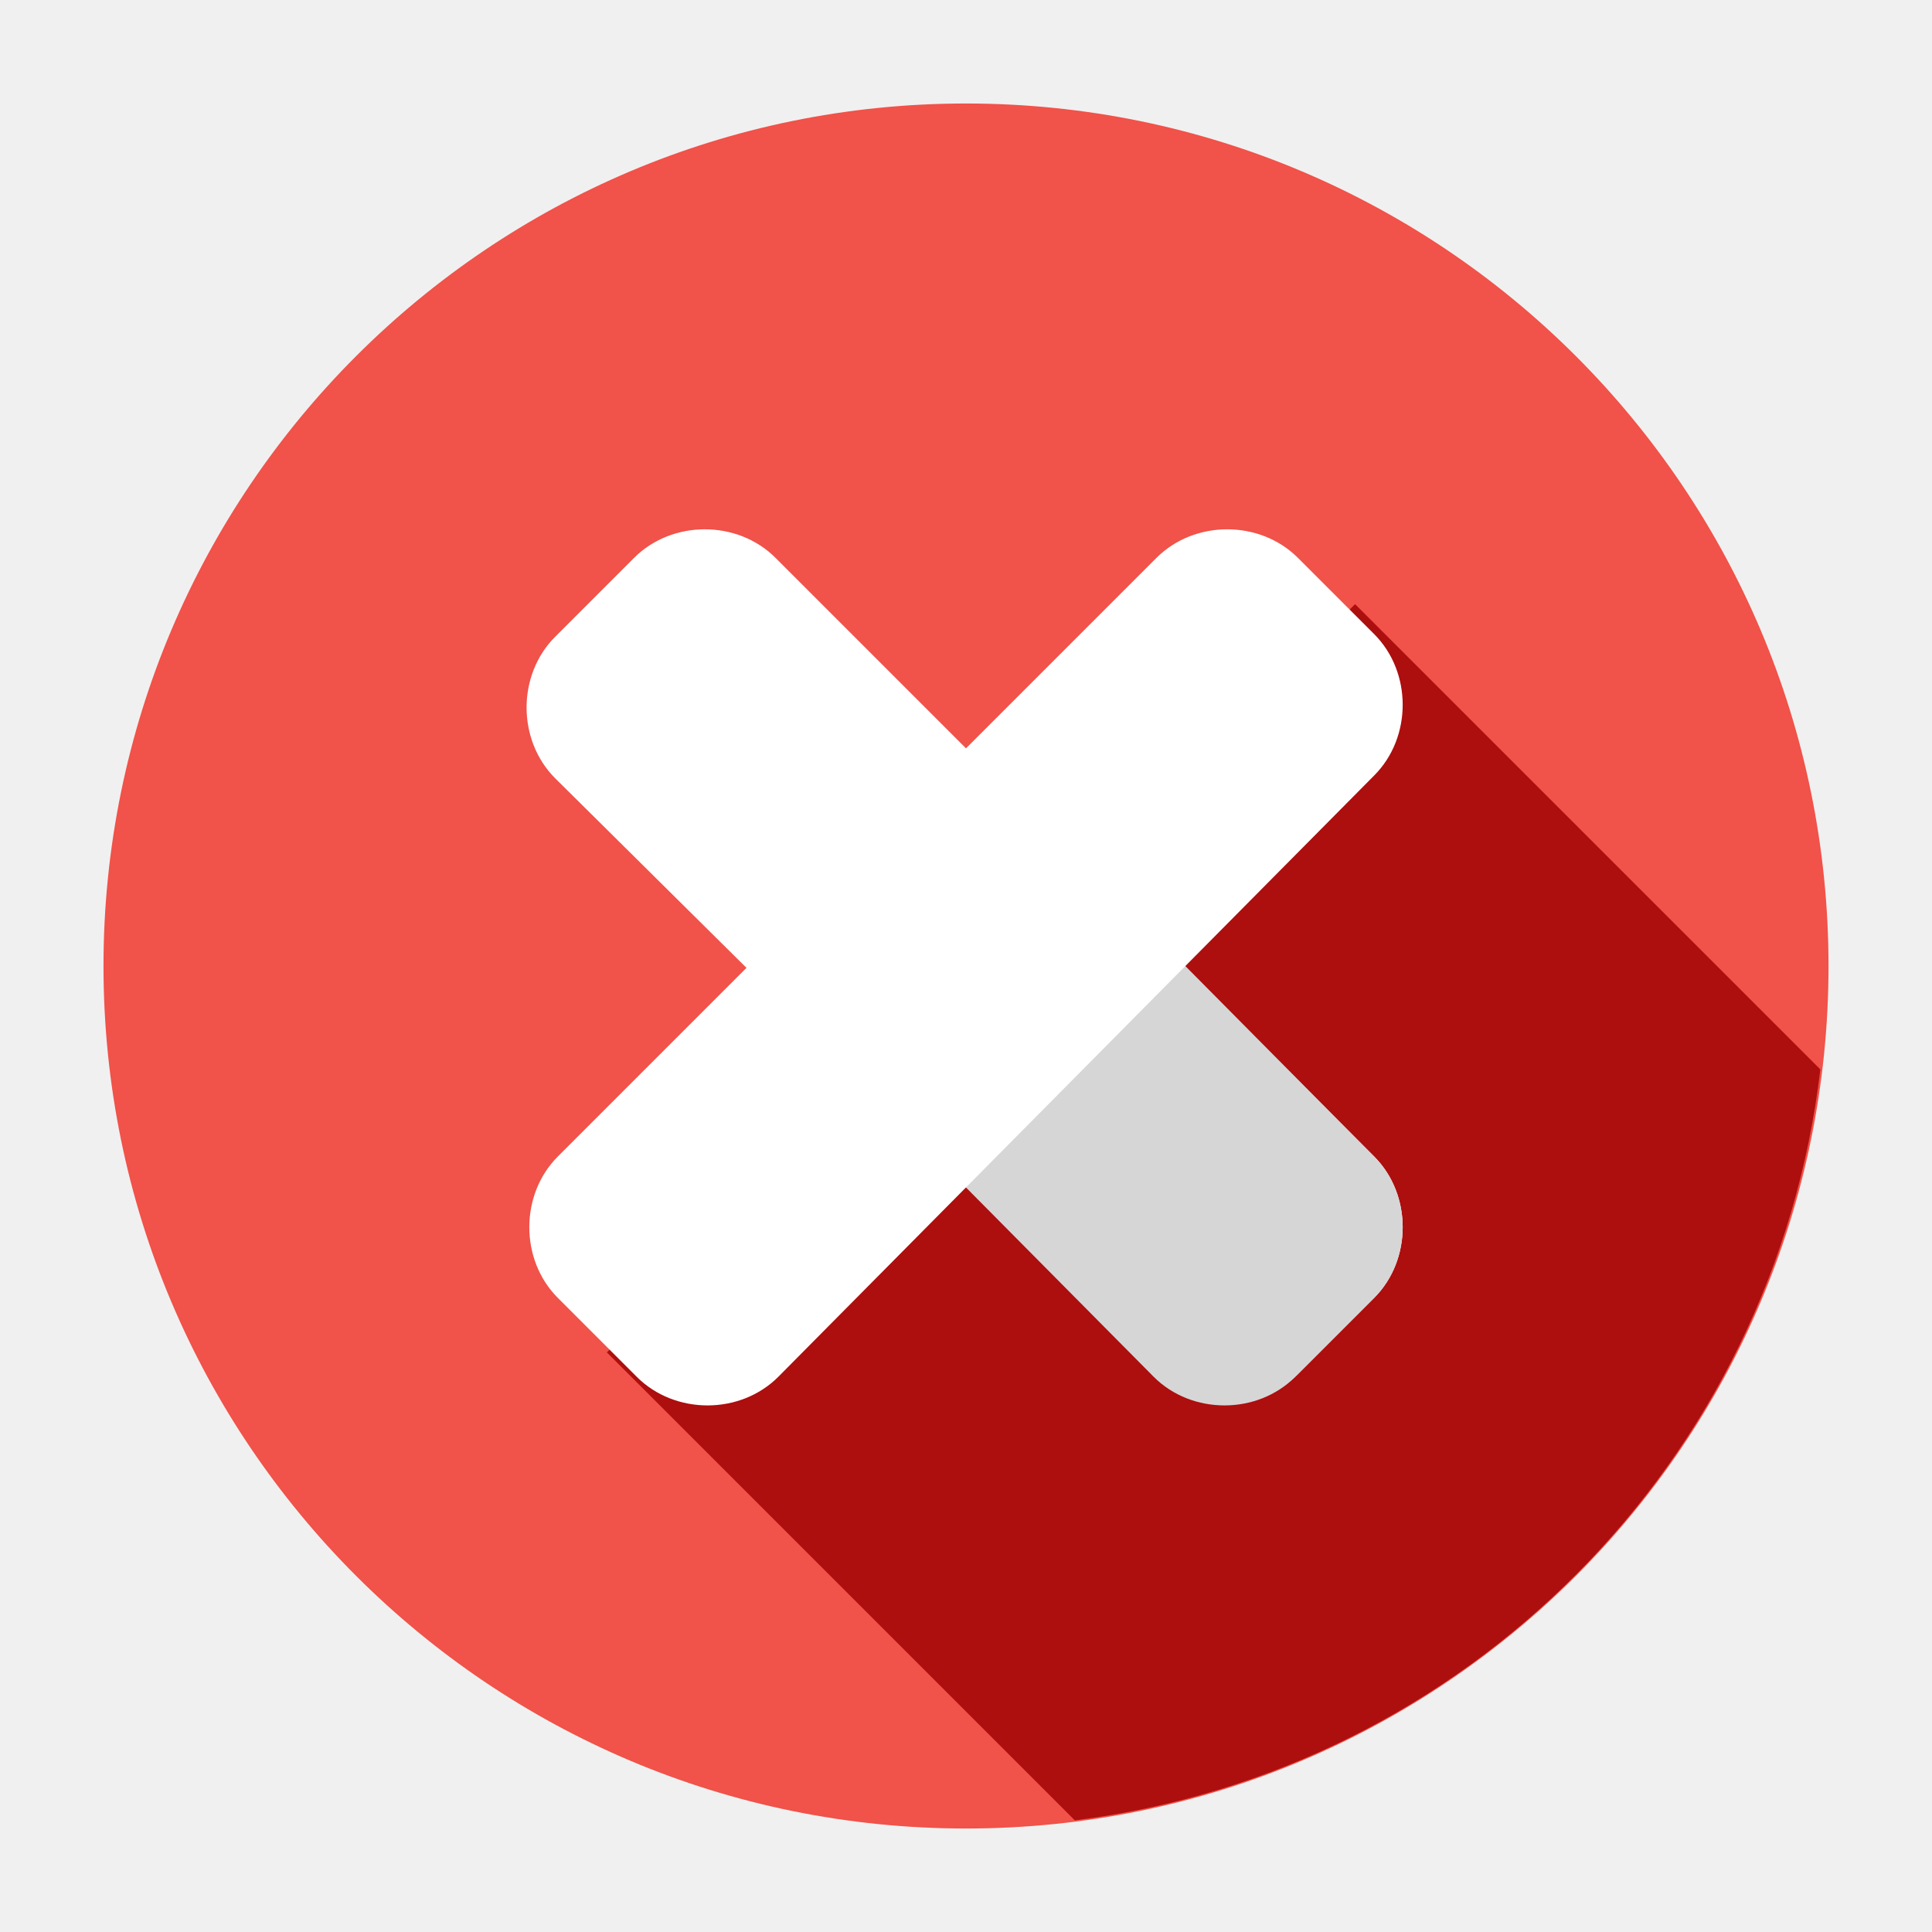
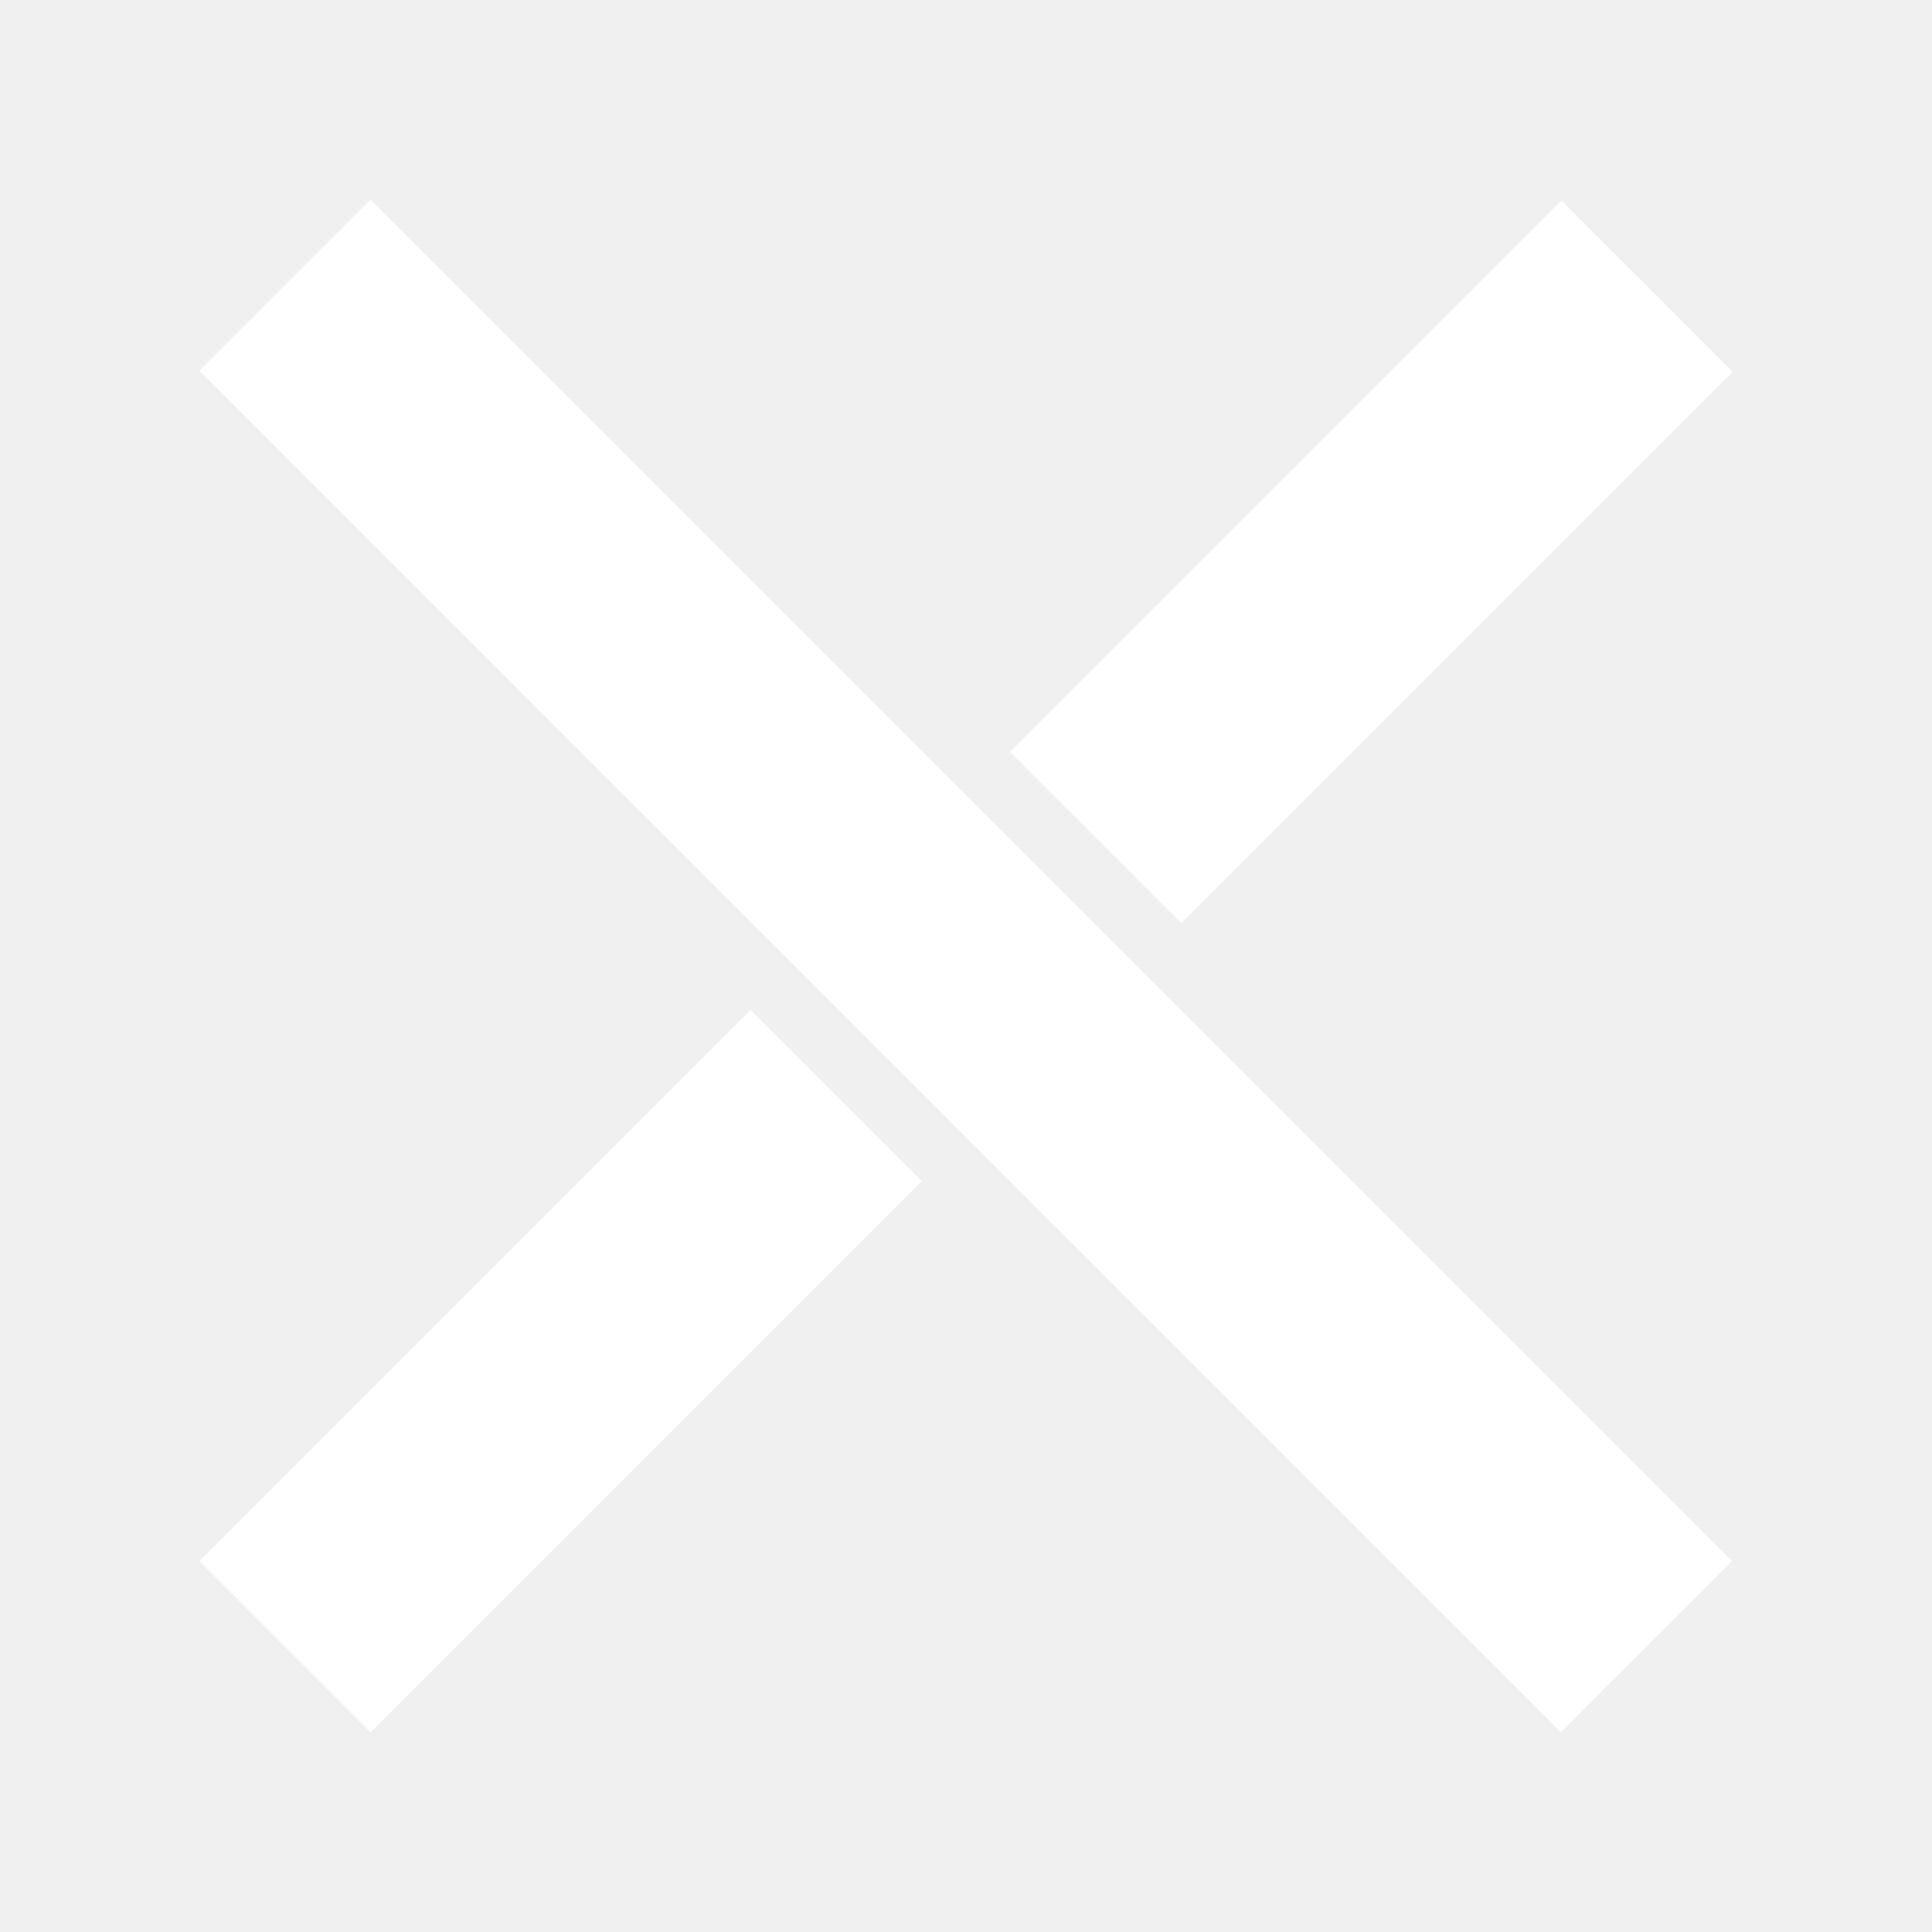
- <svg xmlns="http://www.w3.org/2000/svg" height="200px" width="200px" version="1.1" id="Layer_1" viewBox="-30.43 -30.43 568.06 568.06" xml:space="preserve" fill="#616161" transform="rotate(90)matrix(1, 0, 0, -1, 0, 0)" stroke="#616161" stroke-width="0.005">
-   <g id="SVGRepo_bgCarrier" stroke-width="0" />
-   <g id="SVGRepo_tracerCarrier" stroke-linecap="round" stroke-linejoin="round" stroke="#CCCCCC" stroke-width="6.086" />
+ <svg xmlns="http://www.w3.org/2000/svg" fill="white" version="1.1" id="Capa_1" viewBox="-63.74 -63.74 617.77 617.77" xml:space="preserve" stroke="#000000" stroke-width="0.005" transform="matrix(-1, 0, 0, -1, 0, 0)rotate(180)">
+   <g id="SVGRepo_bgCarrier" stroke-width="0" transform="translate(0,0), scale(1)" />
+   <g id="SVGRepo_tracerCarrier" stroke-linecap="round" stroke-linejoin="round" stroke="#CCCCCC" stroke-width="1.961" />
  <g id="SVGRepo_iconCarrier">
-     <circle style="fill:#F15249;" cx="253.6" cy="253.6" r="253.6" />
-     <path style="fill:#AD0E0E;" d="M147.2,368L284,504.8c115.2-13.6,206.4-104,220.8-219.2L367.2,148L147.2,368z" />
-     <path style="fill:#FFFFFF;" d="M373.6,309.6c11.2,11.2,11.2,30.4,0,41.6l-22.4,22.4c-11.2,11.2-30.4,11.2-41.6,0l-176-176 c-11.2-11.2-11.2-30.4,0-41.6l23.2-23.2c11.2-11.2,30.4-11.2,41.6,0L373.6,309.6z" />
-     <path style="fill:#D6D6D6;" d="M280.8,216L216,280.8l93.6,92.8c11.2,11.2,30.4,11.2,41.6,0l23.2-23.2c11.2-11.2,11.2-30.4,0-41.6 L280.8,216z" />
-     <path style="fill:#FFFFFF;" d="M309.6,133.6c11.2-11.2,30.4-11.2,41.6,0l23.2,23.2c11.2,11.2,11.2,30.4,0,41.6L197.6,373.6 c-11.2,11.2-30.4,11.2-41.6,0l-22.4-22.4c-11.2-11.2-11.2-30.4,0-41.6L309.6,133.6z" />
+     <g>
+       <g>
+         <g>
+           <rect x="206.343" y="-62.678" transform="matrix(-0.7071 0.7071 -0.7071 -0.7071 591.6399 245.173)" width="77.399" height="615.594" />
+           <rect x="-9.144" y="335.976" transform="matrix(0.7071 -0.7071 0.7071 0.7071 -231.1054 191.4143)" width="249.298" height="77.399" />
+           <rect x="250.136" y="77.228" transform="matrix(-0.7071 0.7071 -0.7071 -0.7071 721.7715 -67.1118)" width="249.298" height="77.399" />
+         </g>
+       </g>
+     </g>
  </g>
</svg>
